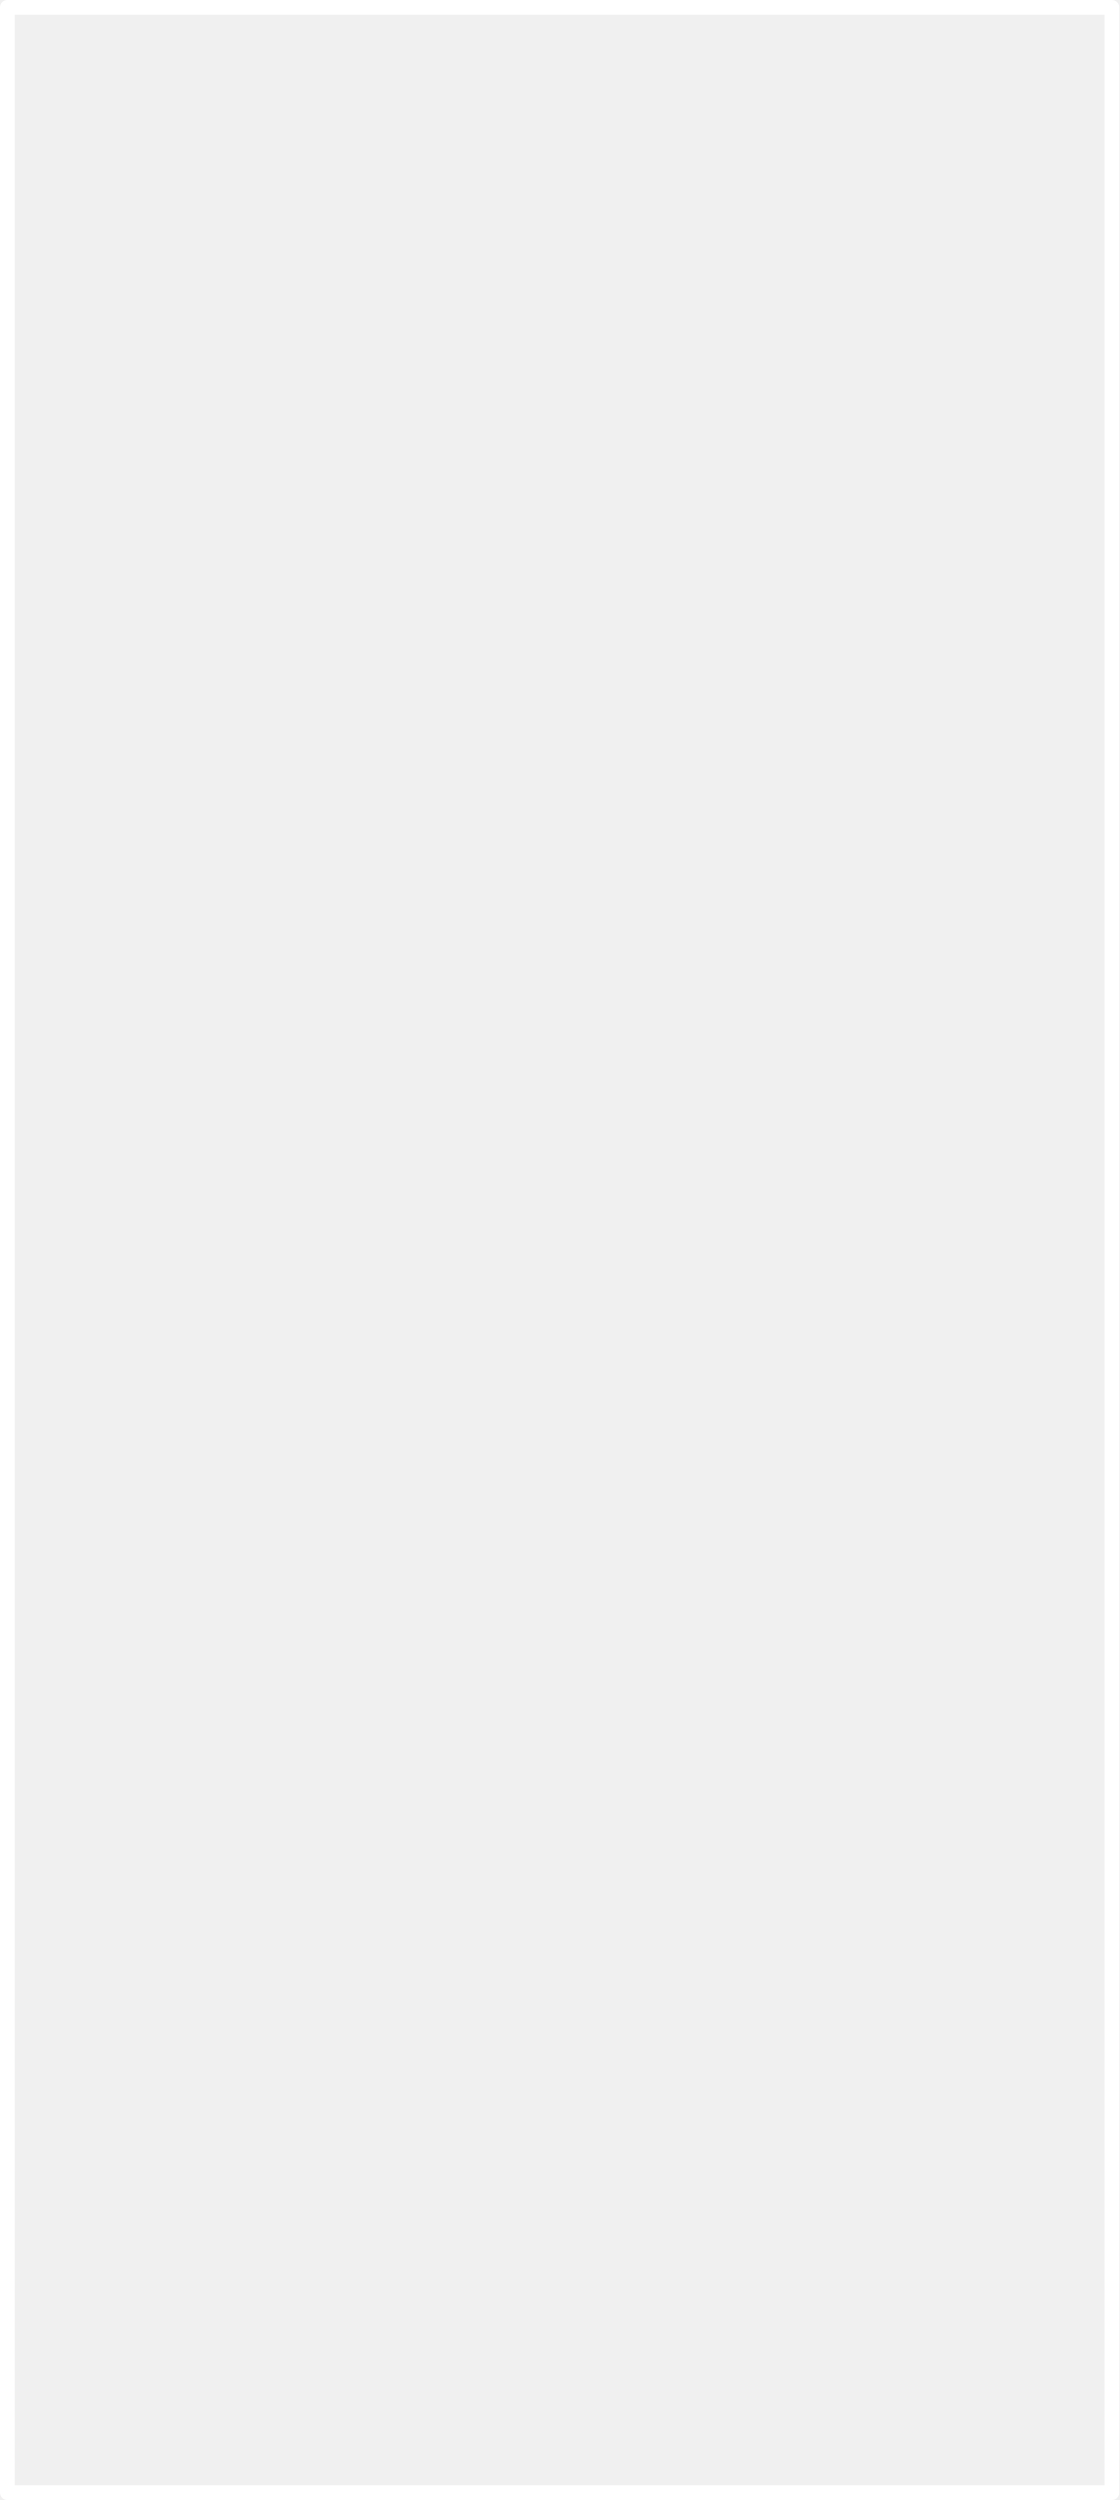
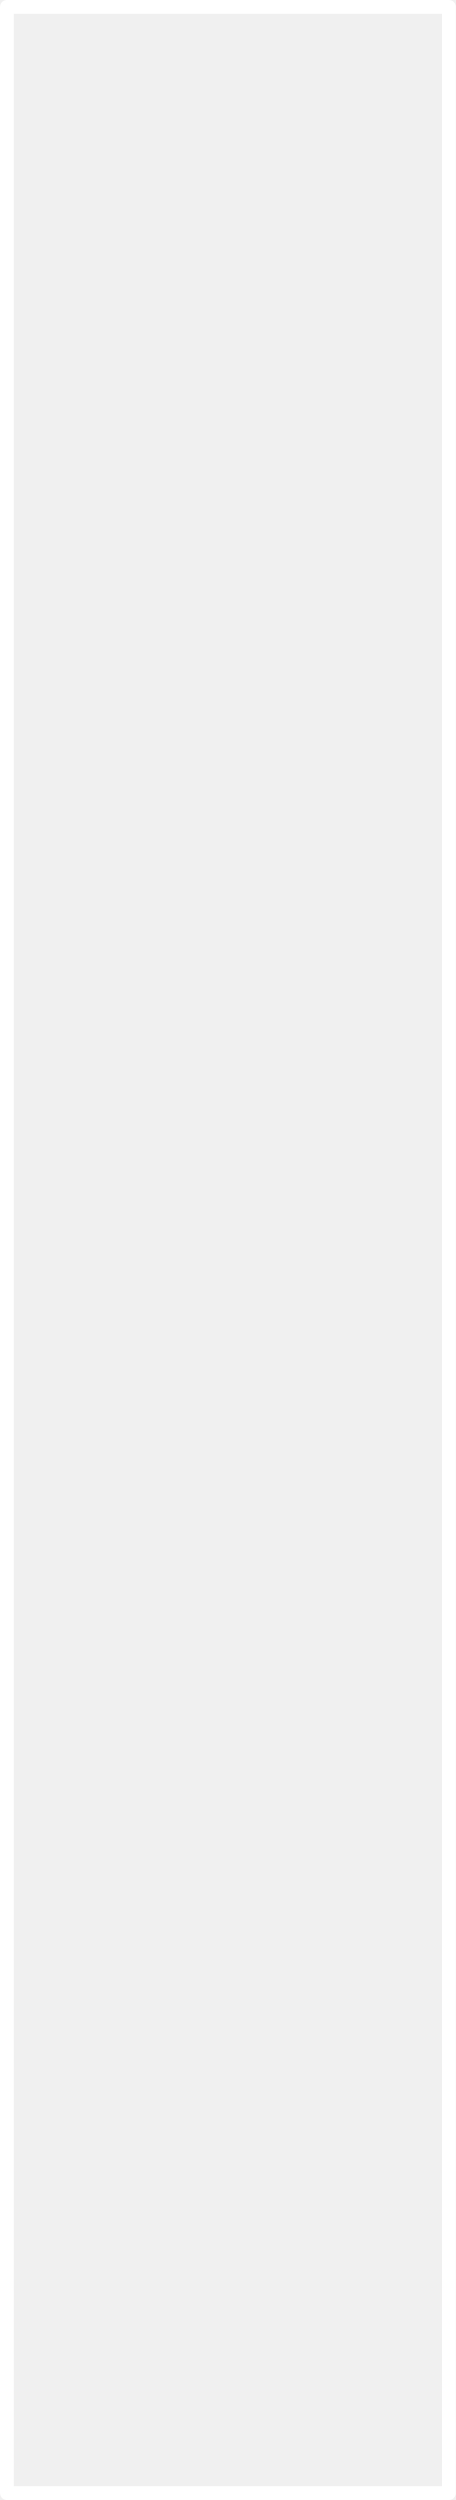
- <svg xmlns="http://www.w3.org/2000/svg" version="1.1" width="152pt" height="339.5pt" viewBox="57.409 392.358 152 339.5">
+ <svg xmlns="http://www.w3.org/2000/svg" version="1.1" width="66pt" height="362pt" viewBox="57.409 414.858 66 362">
  <g id="page1">
-     <g transform="matrix(0.996264 0 0 0.996264 57.4094 392.358)">
-       <path d="M 1.004 339.769L 151.566 339.769L 151.566 1.004L 1.004 1.004L 1.004 339.769Z" fill="none" stroke="#ffffff" stroke-linecap="round" stroke-linejoin="round" stroke-miterlimit="10.037" stroke-width="2.007" />
+     <g transform="matrix(0.996264 0 0 0.996264 57.4094 414.858)">
+       <path d="M 1.004 362.354L 65.244 362.354L 65.244 1.004L 1.004 1.004L 1.004 362.354Z" fill="none" stroke="#ffffff" stroke-linecap="round" stroke-linejoin="round" stroke-miterlimit="10.037" stroke-width="2.007" />
    </g>
  </g>
</svg>
